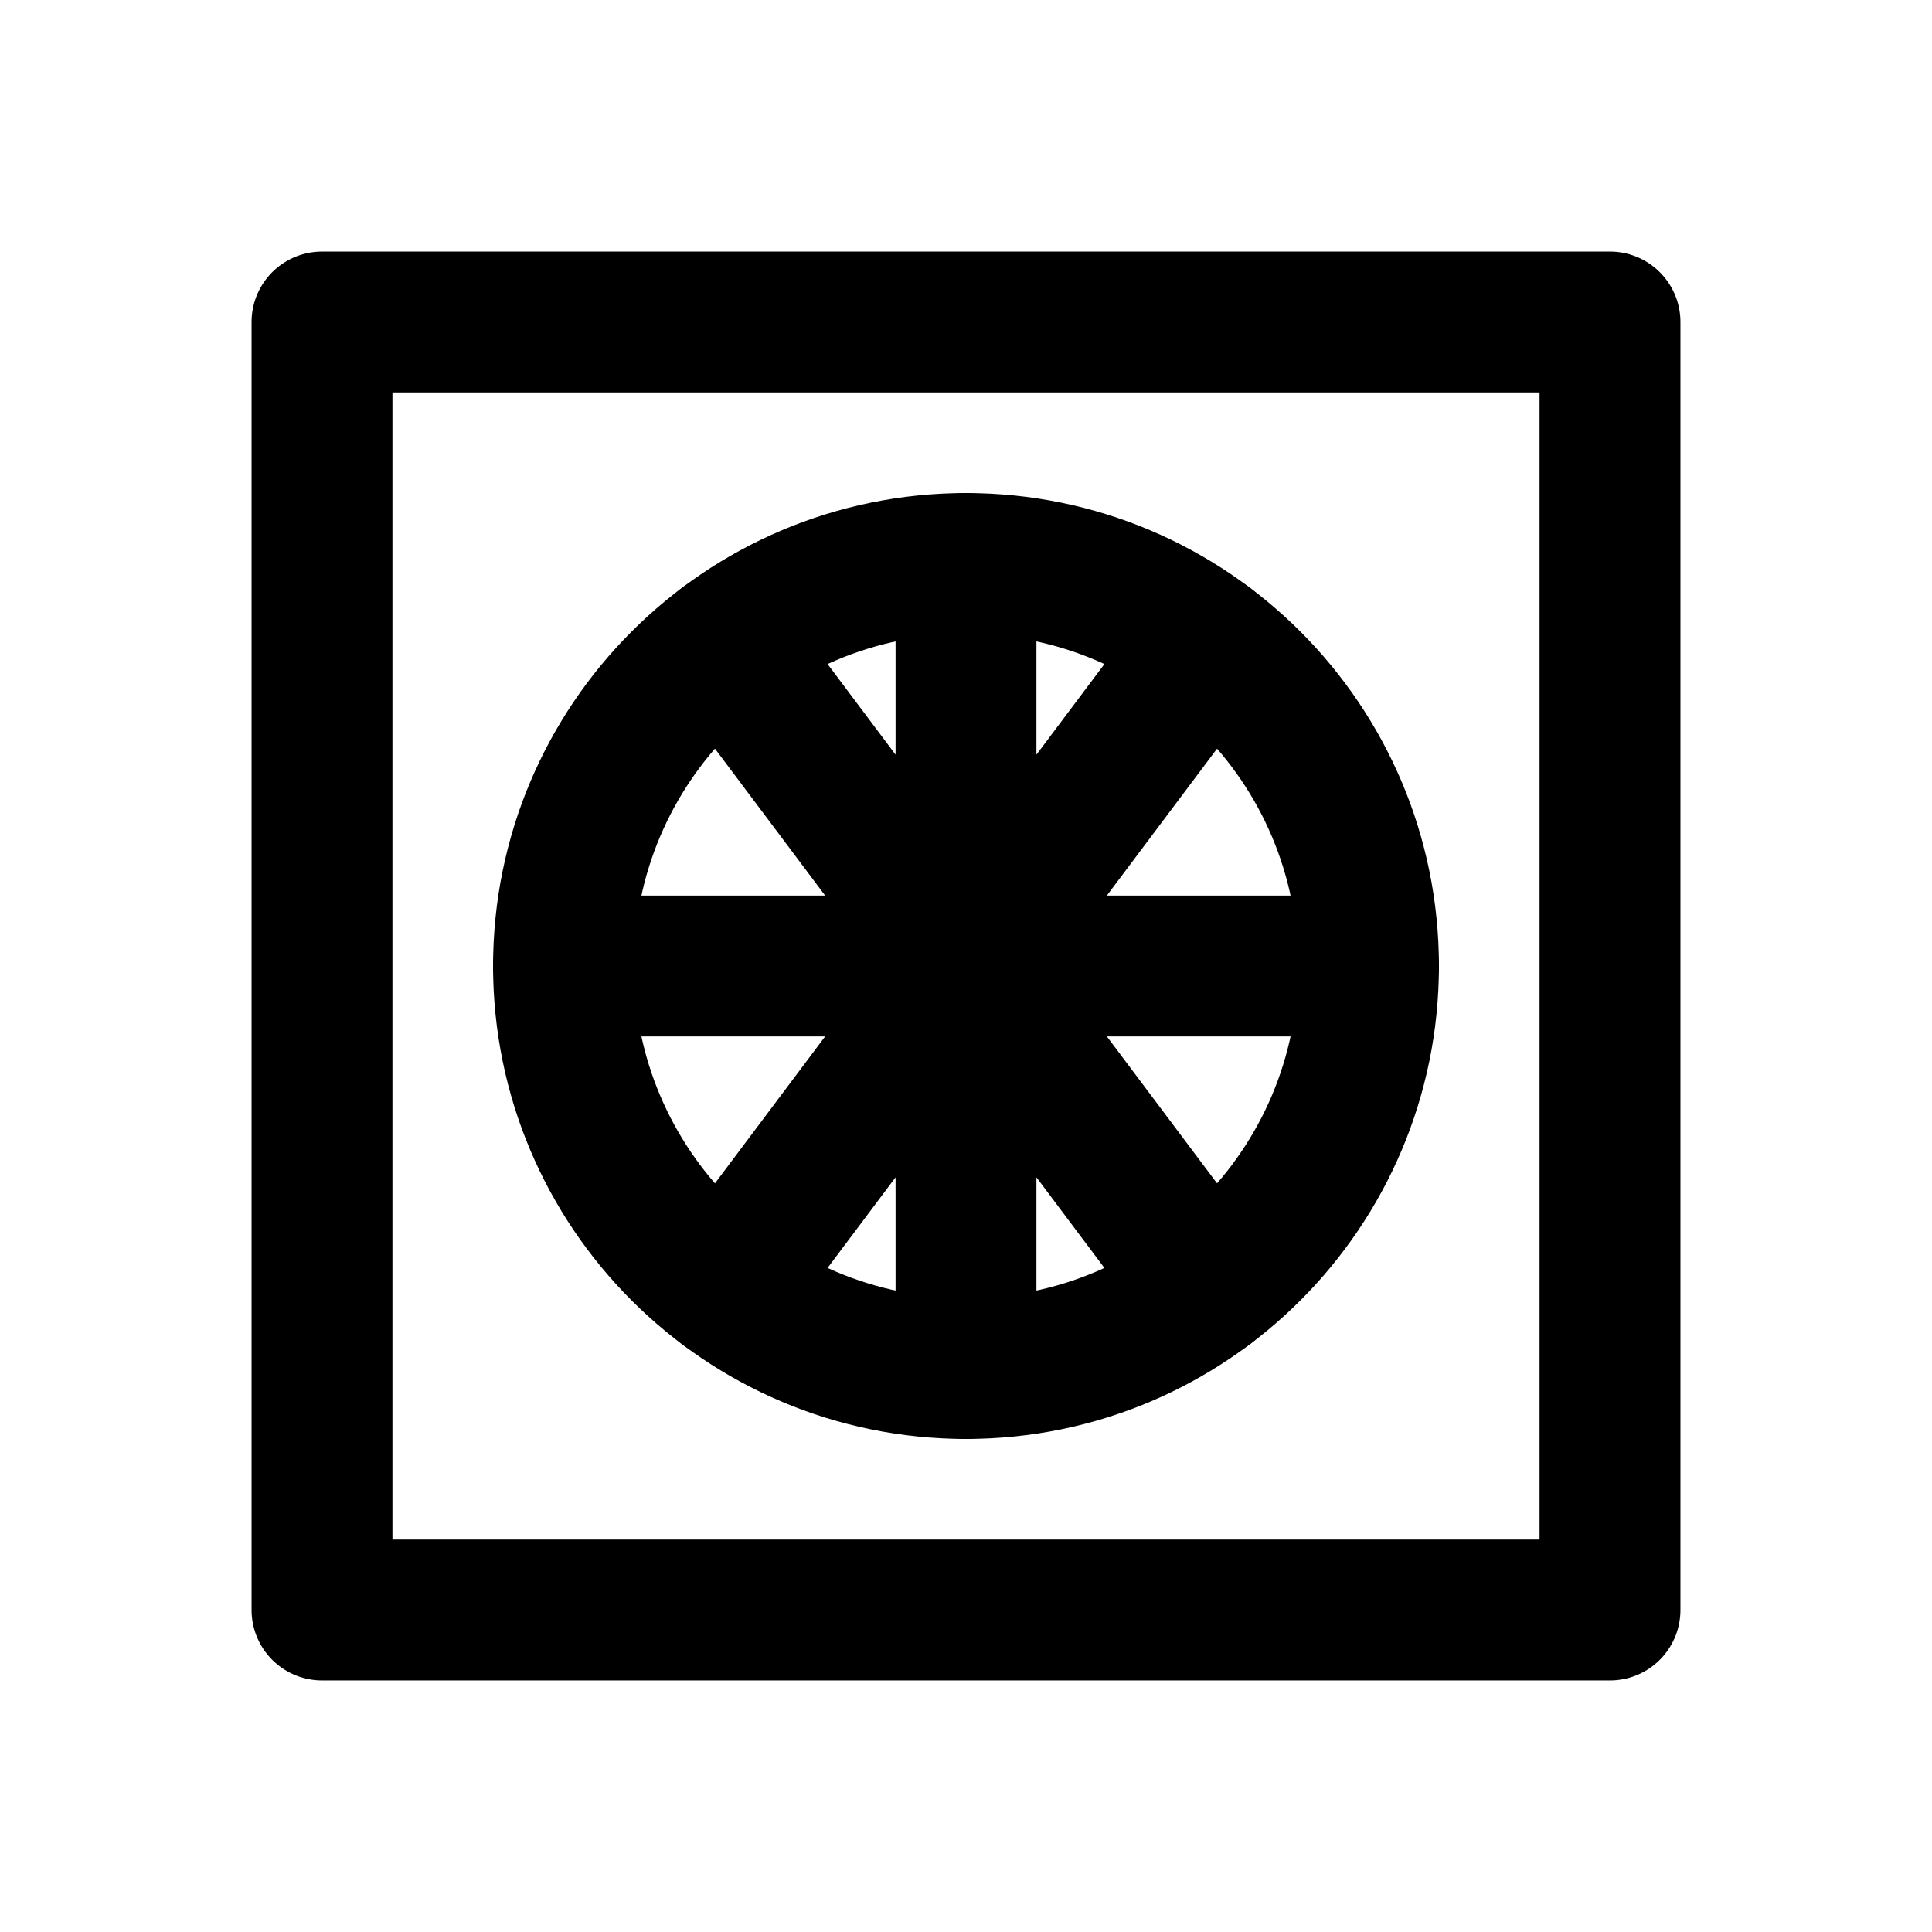
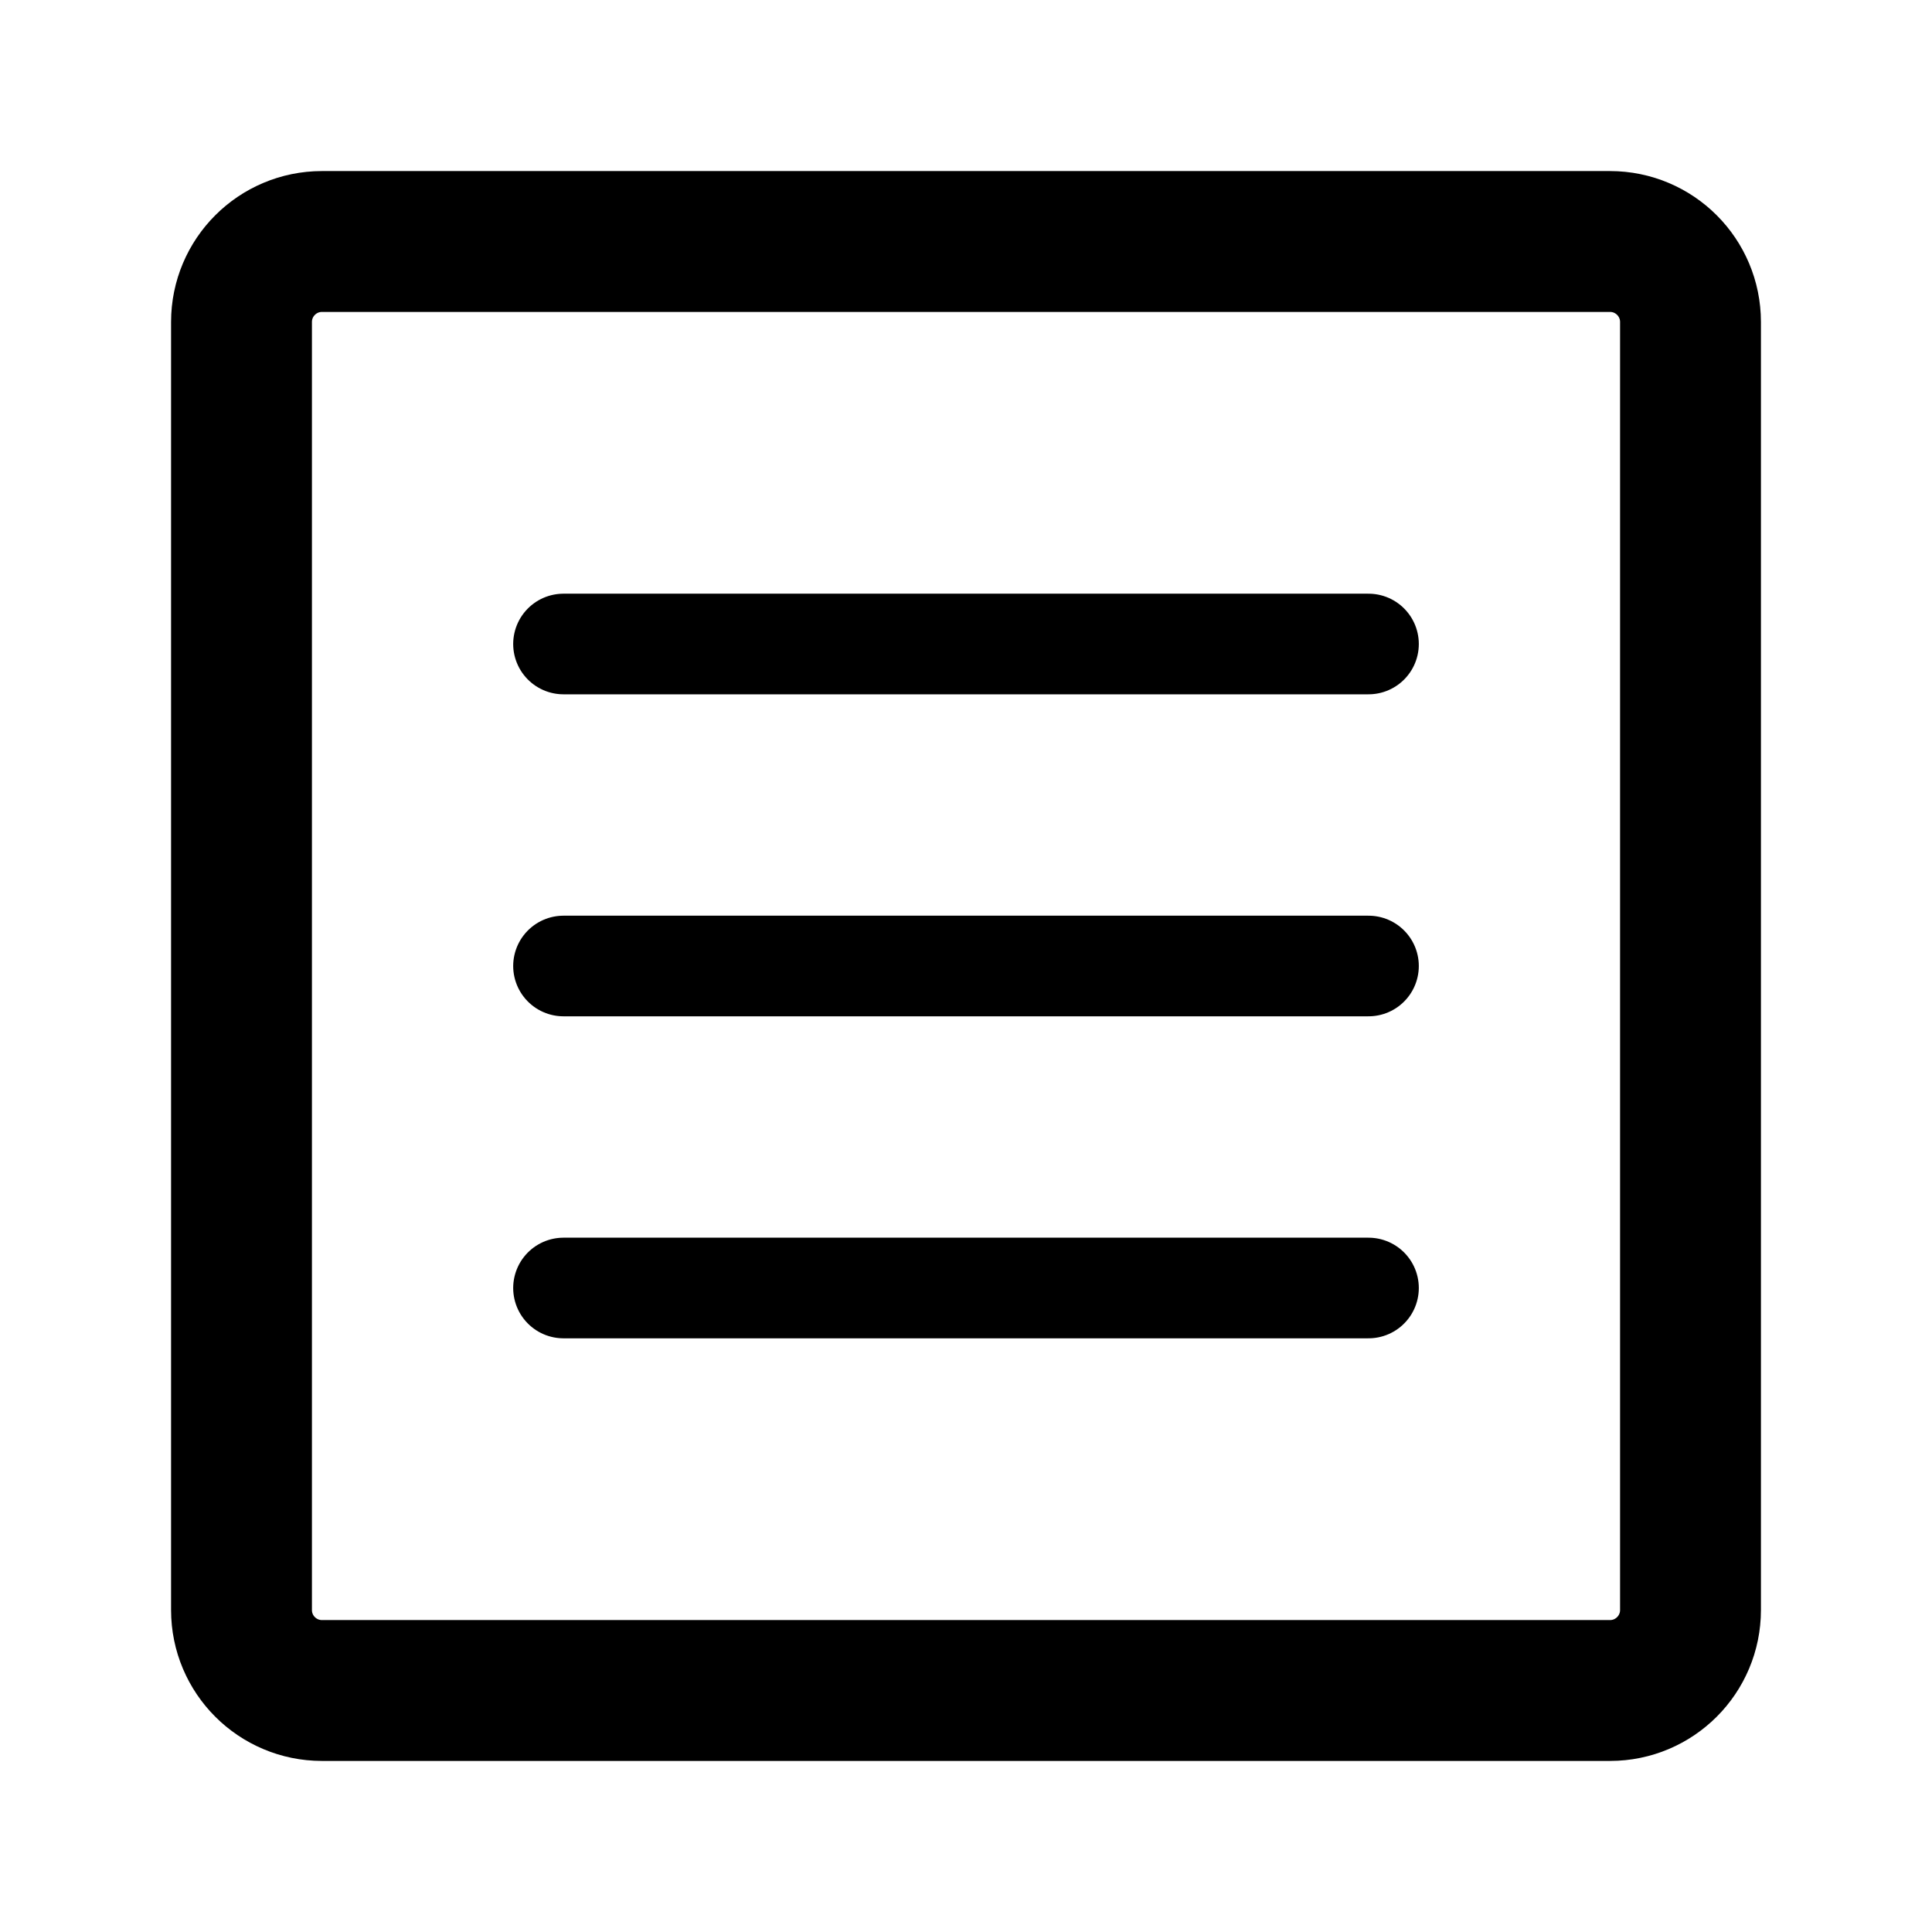
<svg xmlns="http://www.w3.org/2000/svg" viewBox="0 0 24 24" width="24" height="24" fill="none" stroke="currentColor" stroke-width="1.75" stroke-linecap="round" stroke-linejoin="round">
-   <rect x="4" y="4" width="16" height="16" rx="0" />
-   <circle cx="12" cy="12" r="5" />
-   <path d="M7 12h10 M12 7v10 M9 8l6 8 M15 8l-6 8" />
+   <rect x="3" y="3" width="18" height="18" rx="1" />
+   <path d="M7 8h10 M7 12h10 M7 16h10" stroke-width="1.25" />
</svg>
